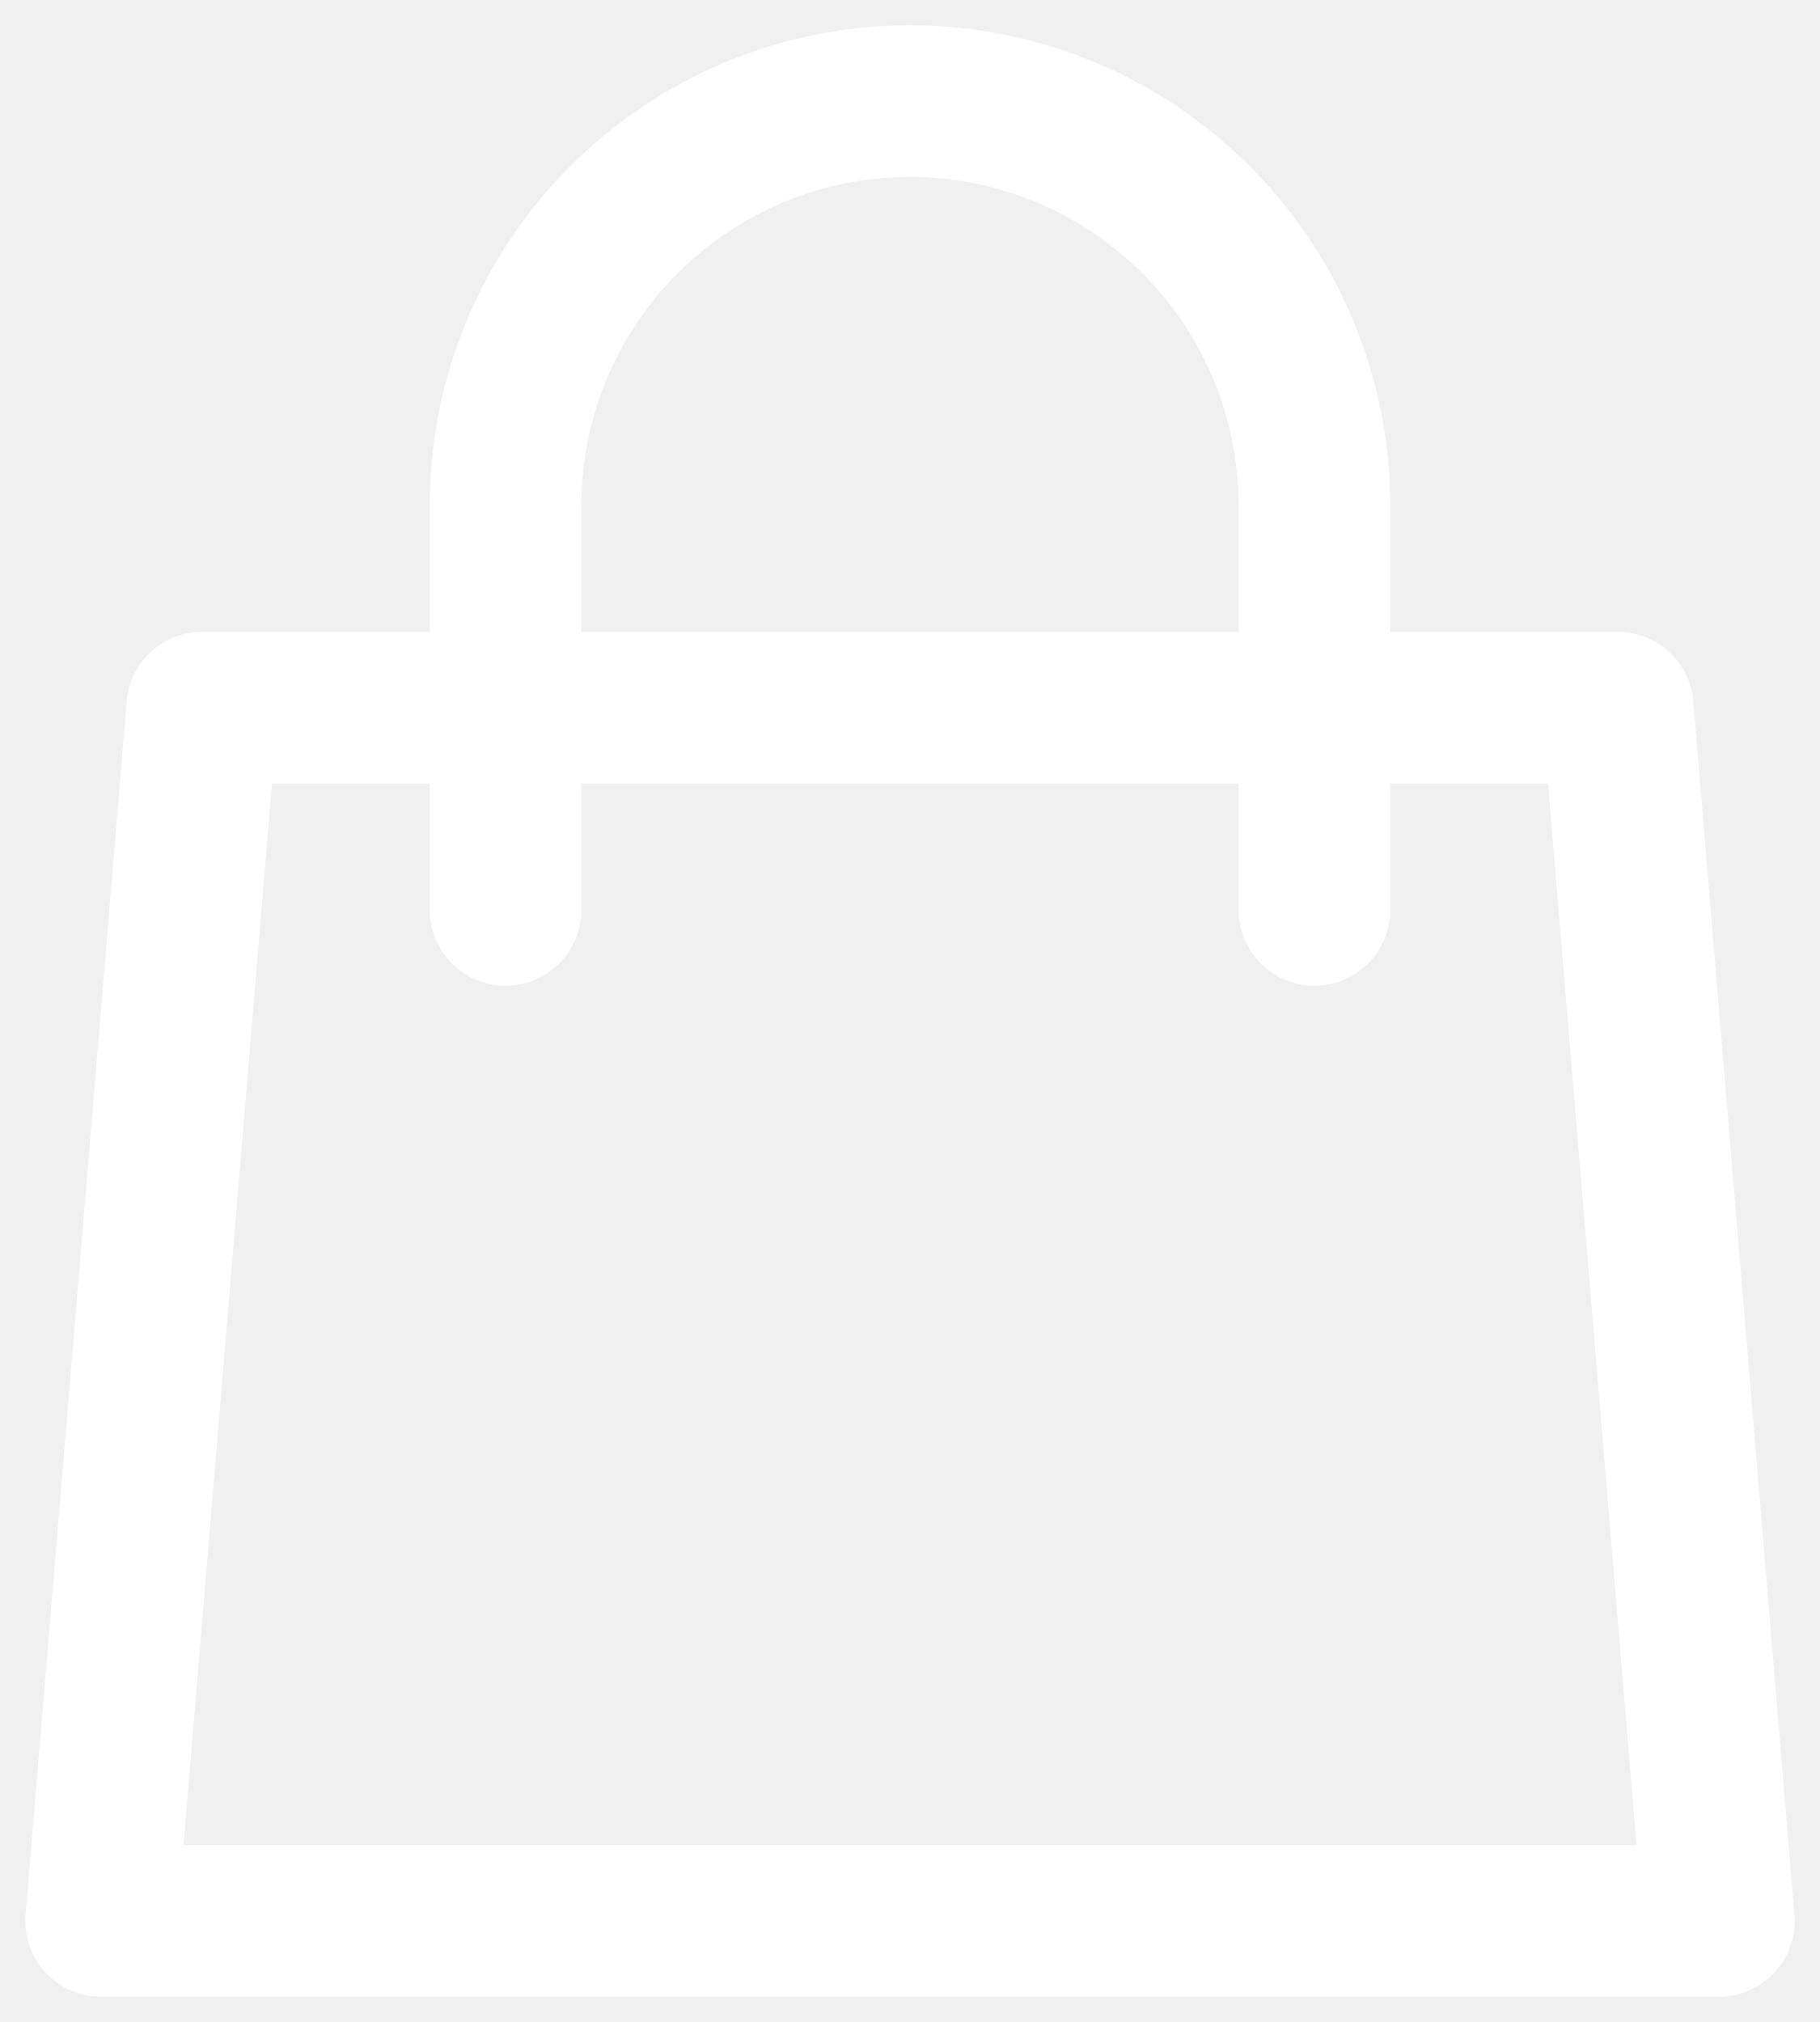
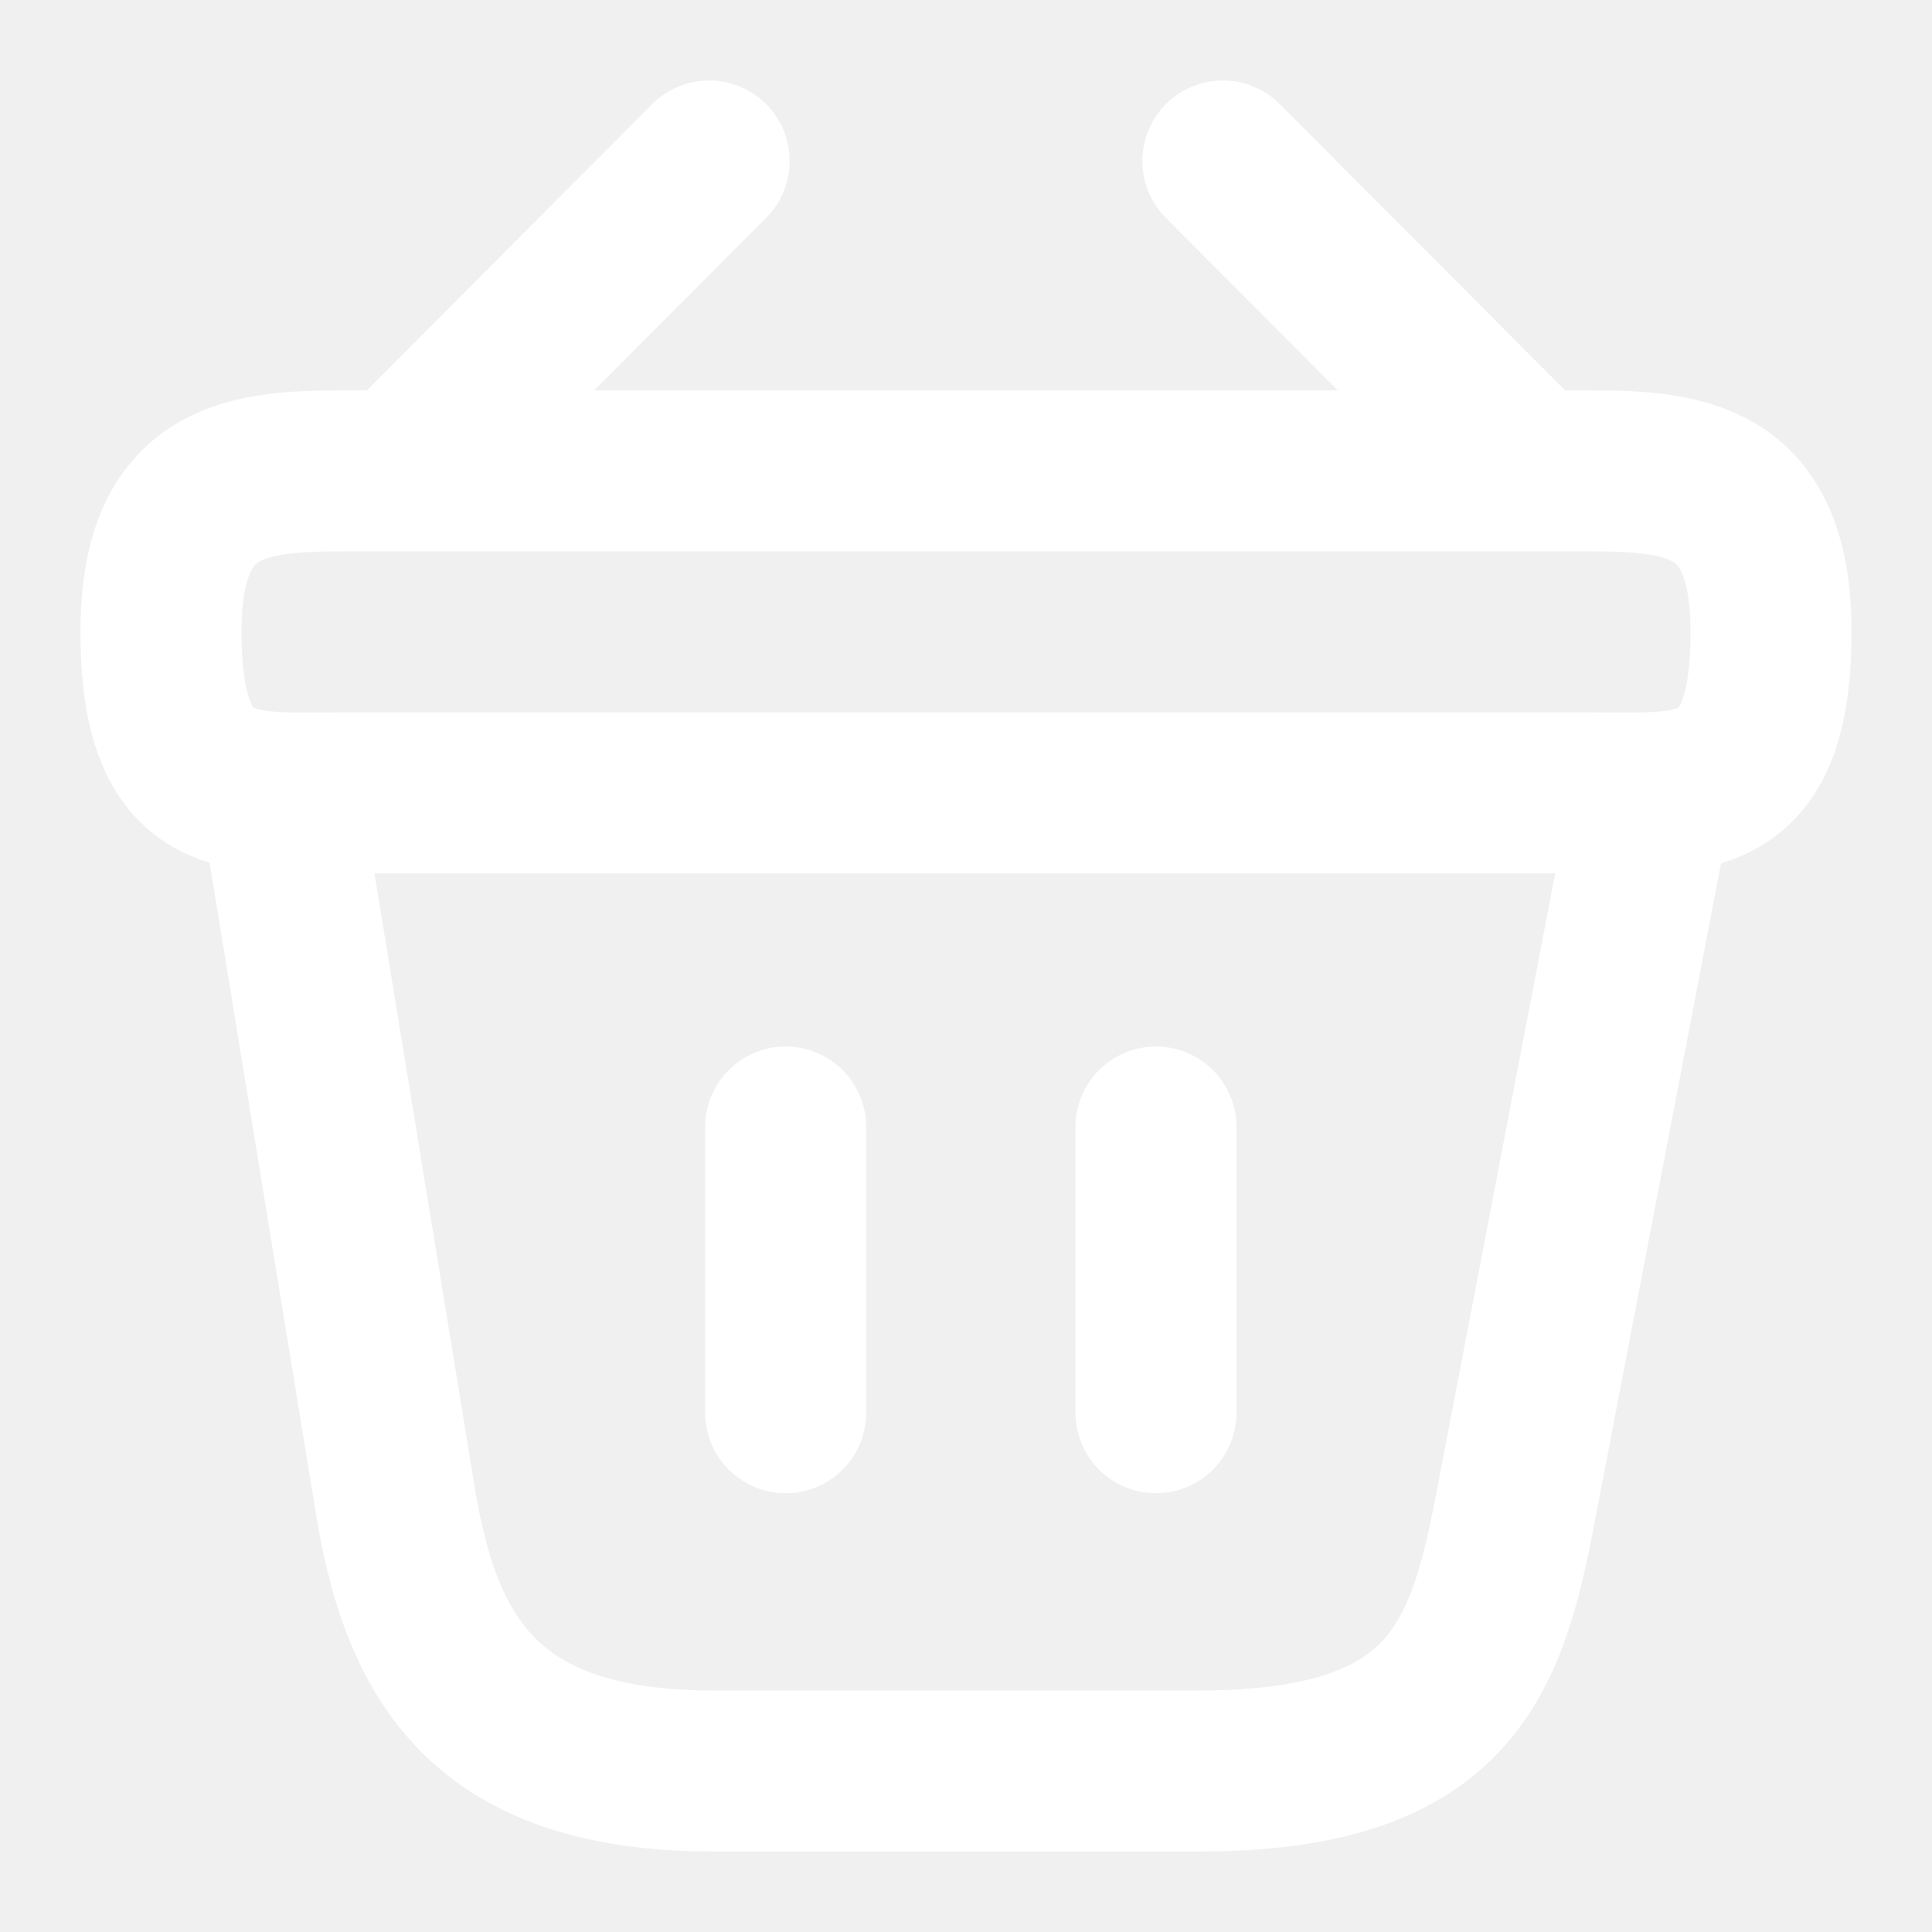
- <svg xmlns="http://www.w3.org/2000/svg" width="18" height="20" viewBox="0 0 18 20" fill="none">
-   <path d="M13 9V5C13 3.939 12.579 2.922 11.828 2.172C11.078 1.421 10.061 1 9 1C7.939 1 6.922 1.421 6.172 2.172C5.421 2.922 5 3.939 5 5V9M2 7H16L17 19H1L2 7Z" stroke="white" stroke-width="1.5" stroke-linecap="round" stroke-linejoin="round" />
+ <svg xmlns="http://www.w3.org/2000/svg" width="18" height="18" viewBox="0 0 18 18" fill="none">
+   <path d="M6.607 1.5L3.893 4.223" stroke="white" stroke-width="1.5" stroke-miterlimit="10" stroke-linecap="round" stroke-linejoin="round" />
+   <path d="M11.393 1.5L14.107 4.223" stroke="white" stroke-width="1.5" stroke-miterlimit="10" stroke-linecap="round" stroke-linejoin="round" />
+   <path d="M1.5 5.887C1.5 4.5 2.243 4.387 3.165 4.387H14.835C15.758 4.387 16.5 4.5 16.5 5.887C16.5 7.5 15.758 7.387 14.835 7.387H3.165C2.243 7.387 1.5 7.5 1.5 5.887Z" stroke="white" stroke-width="1.5" />
+   <path d="M7.32 10.5V13.162" stroke="white" stroke-width="1.5" stroke-linecap="round" />
+   <path d="M10.77 10.5V13.162" stroke="white" stroke-width="1.5" stroke-linecap="round" />
+   <path d="M2.625 7.5L3.683 13.98C3.922 15.435 4.5 16.5 6.645 16.5H11.168C13.5 16.5 13.845 15.48 14.115 14.07L15.375 7.5" stroke="white" stroke-width="1.5" stroke-linecap="round" />
</svg>
